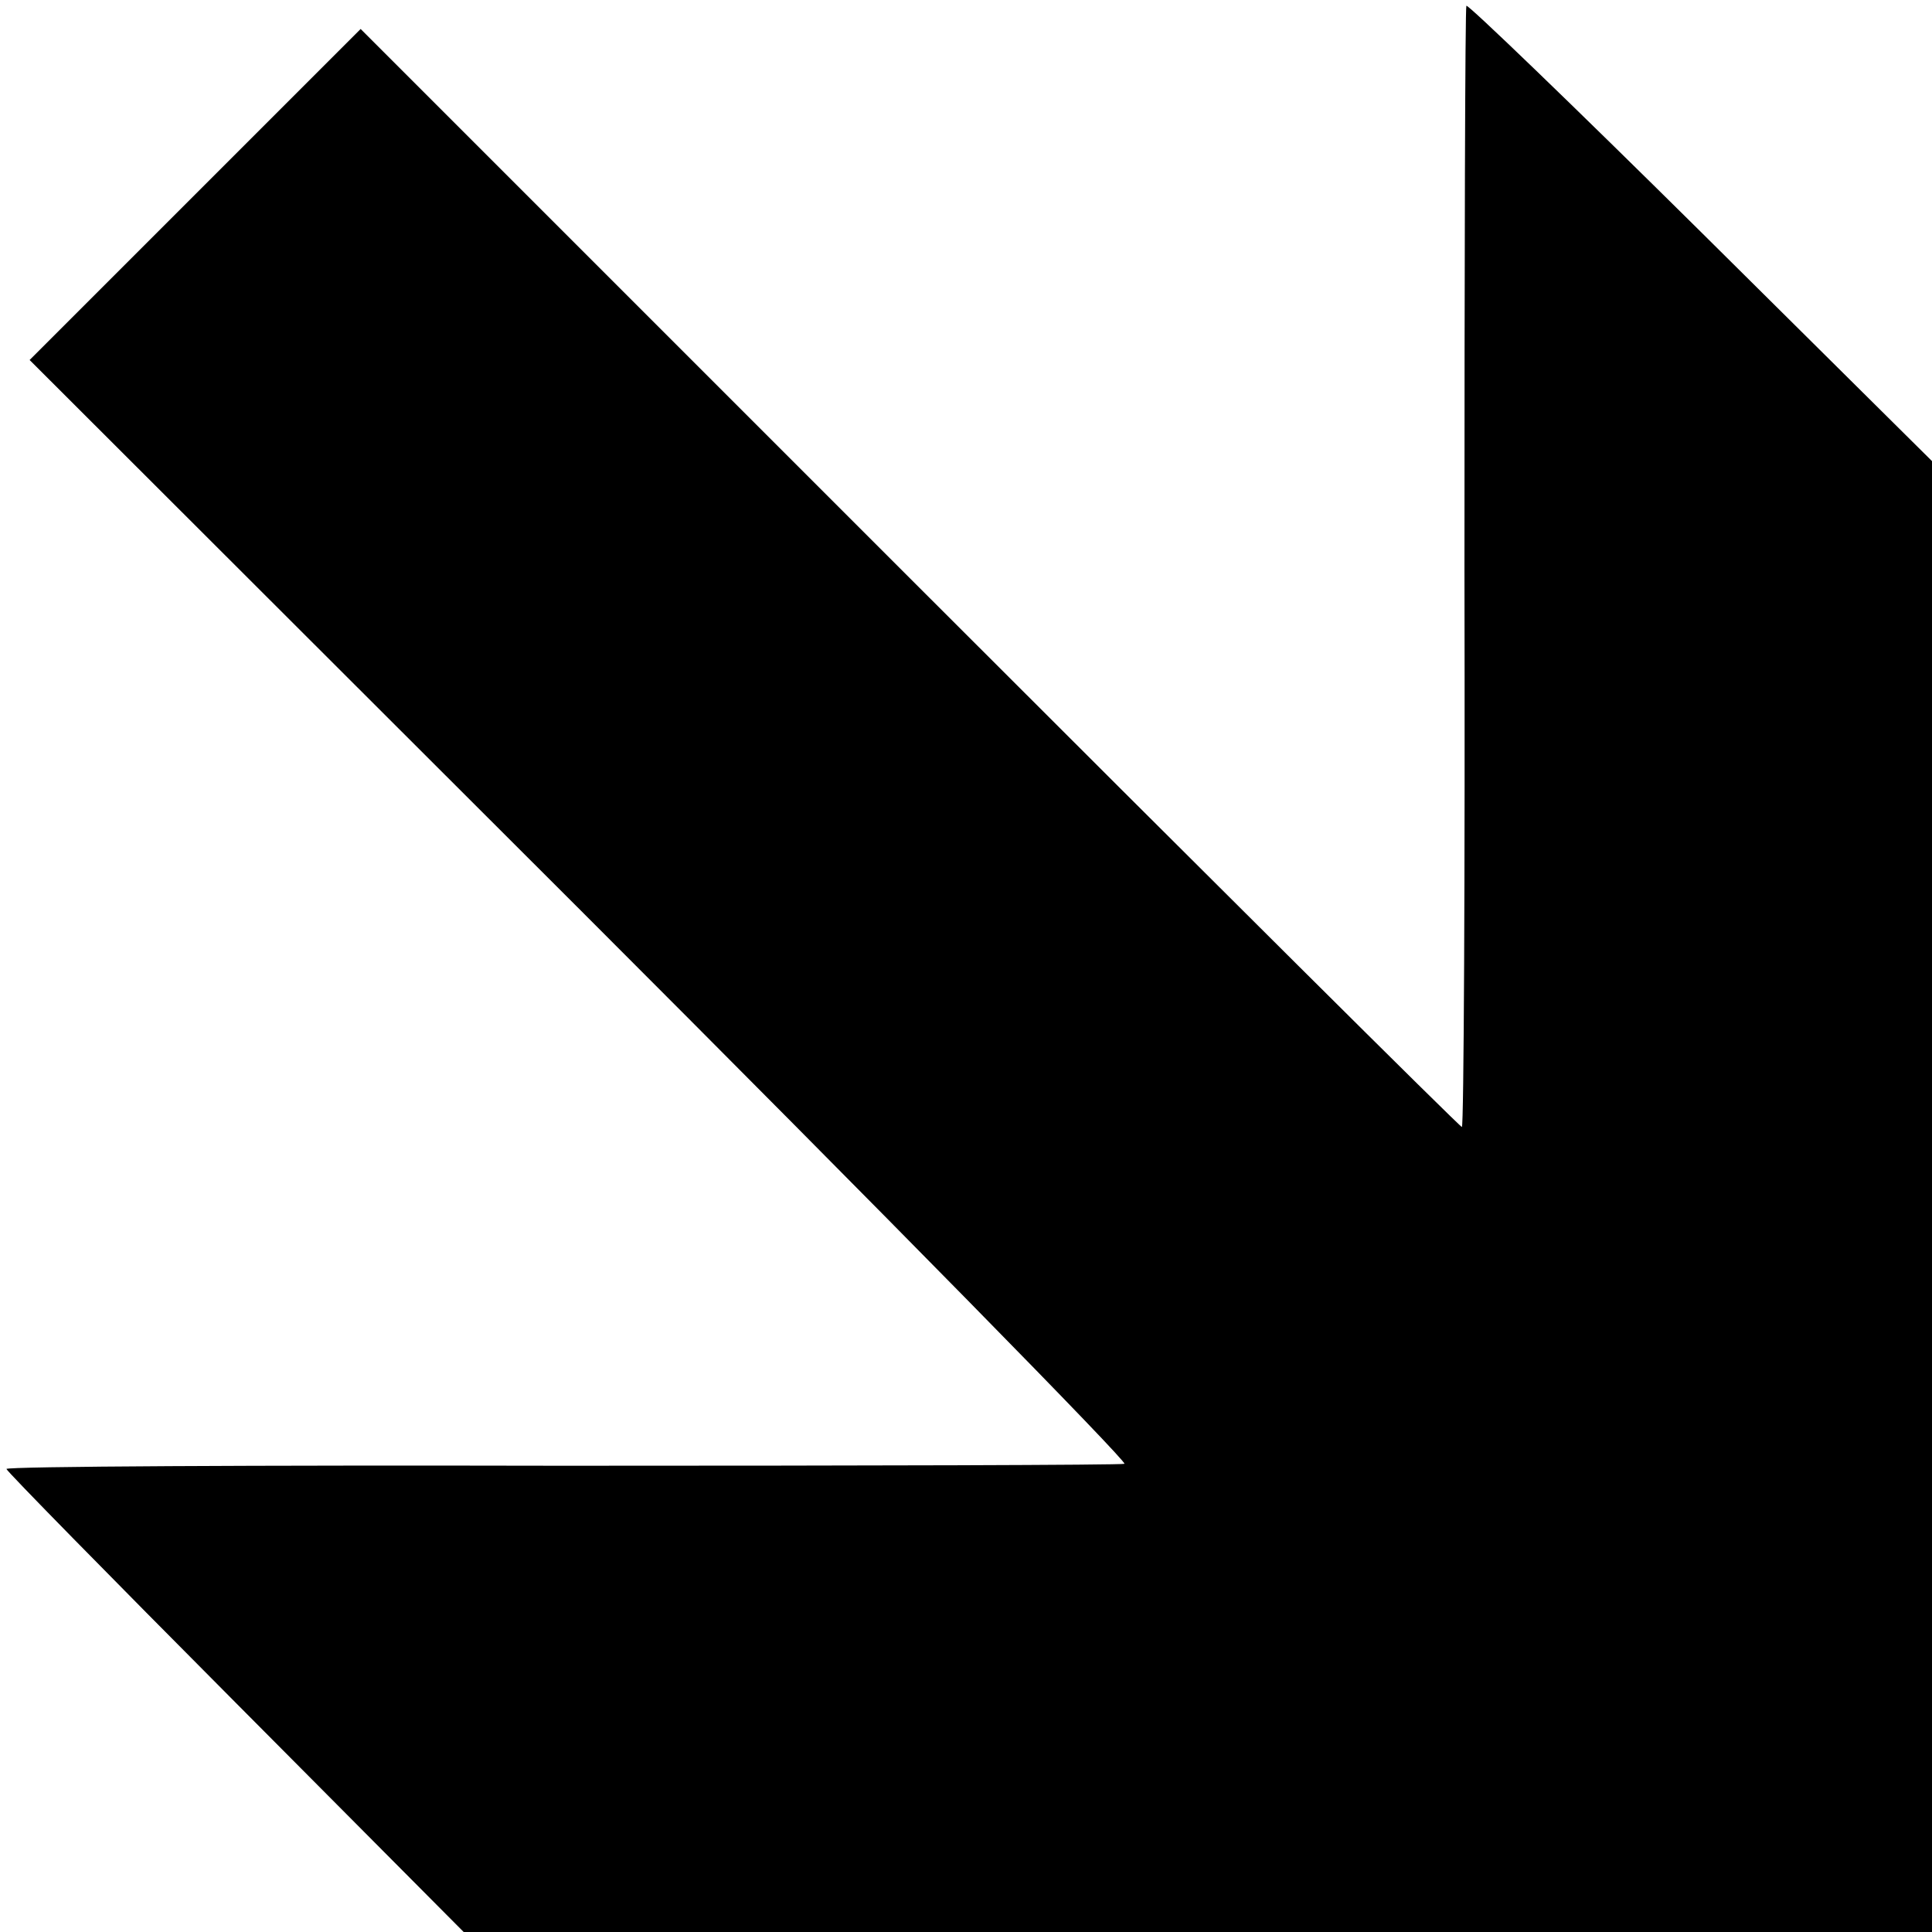
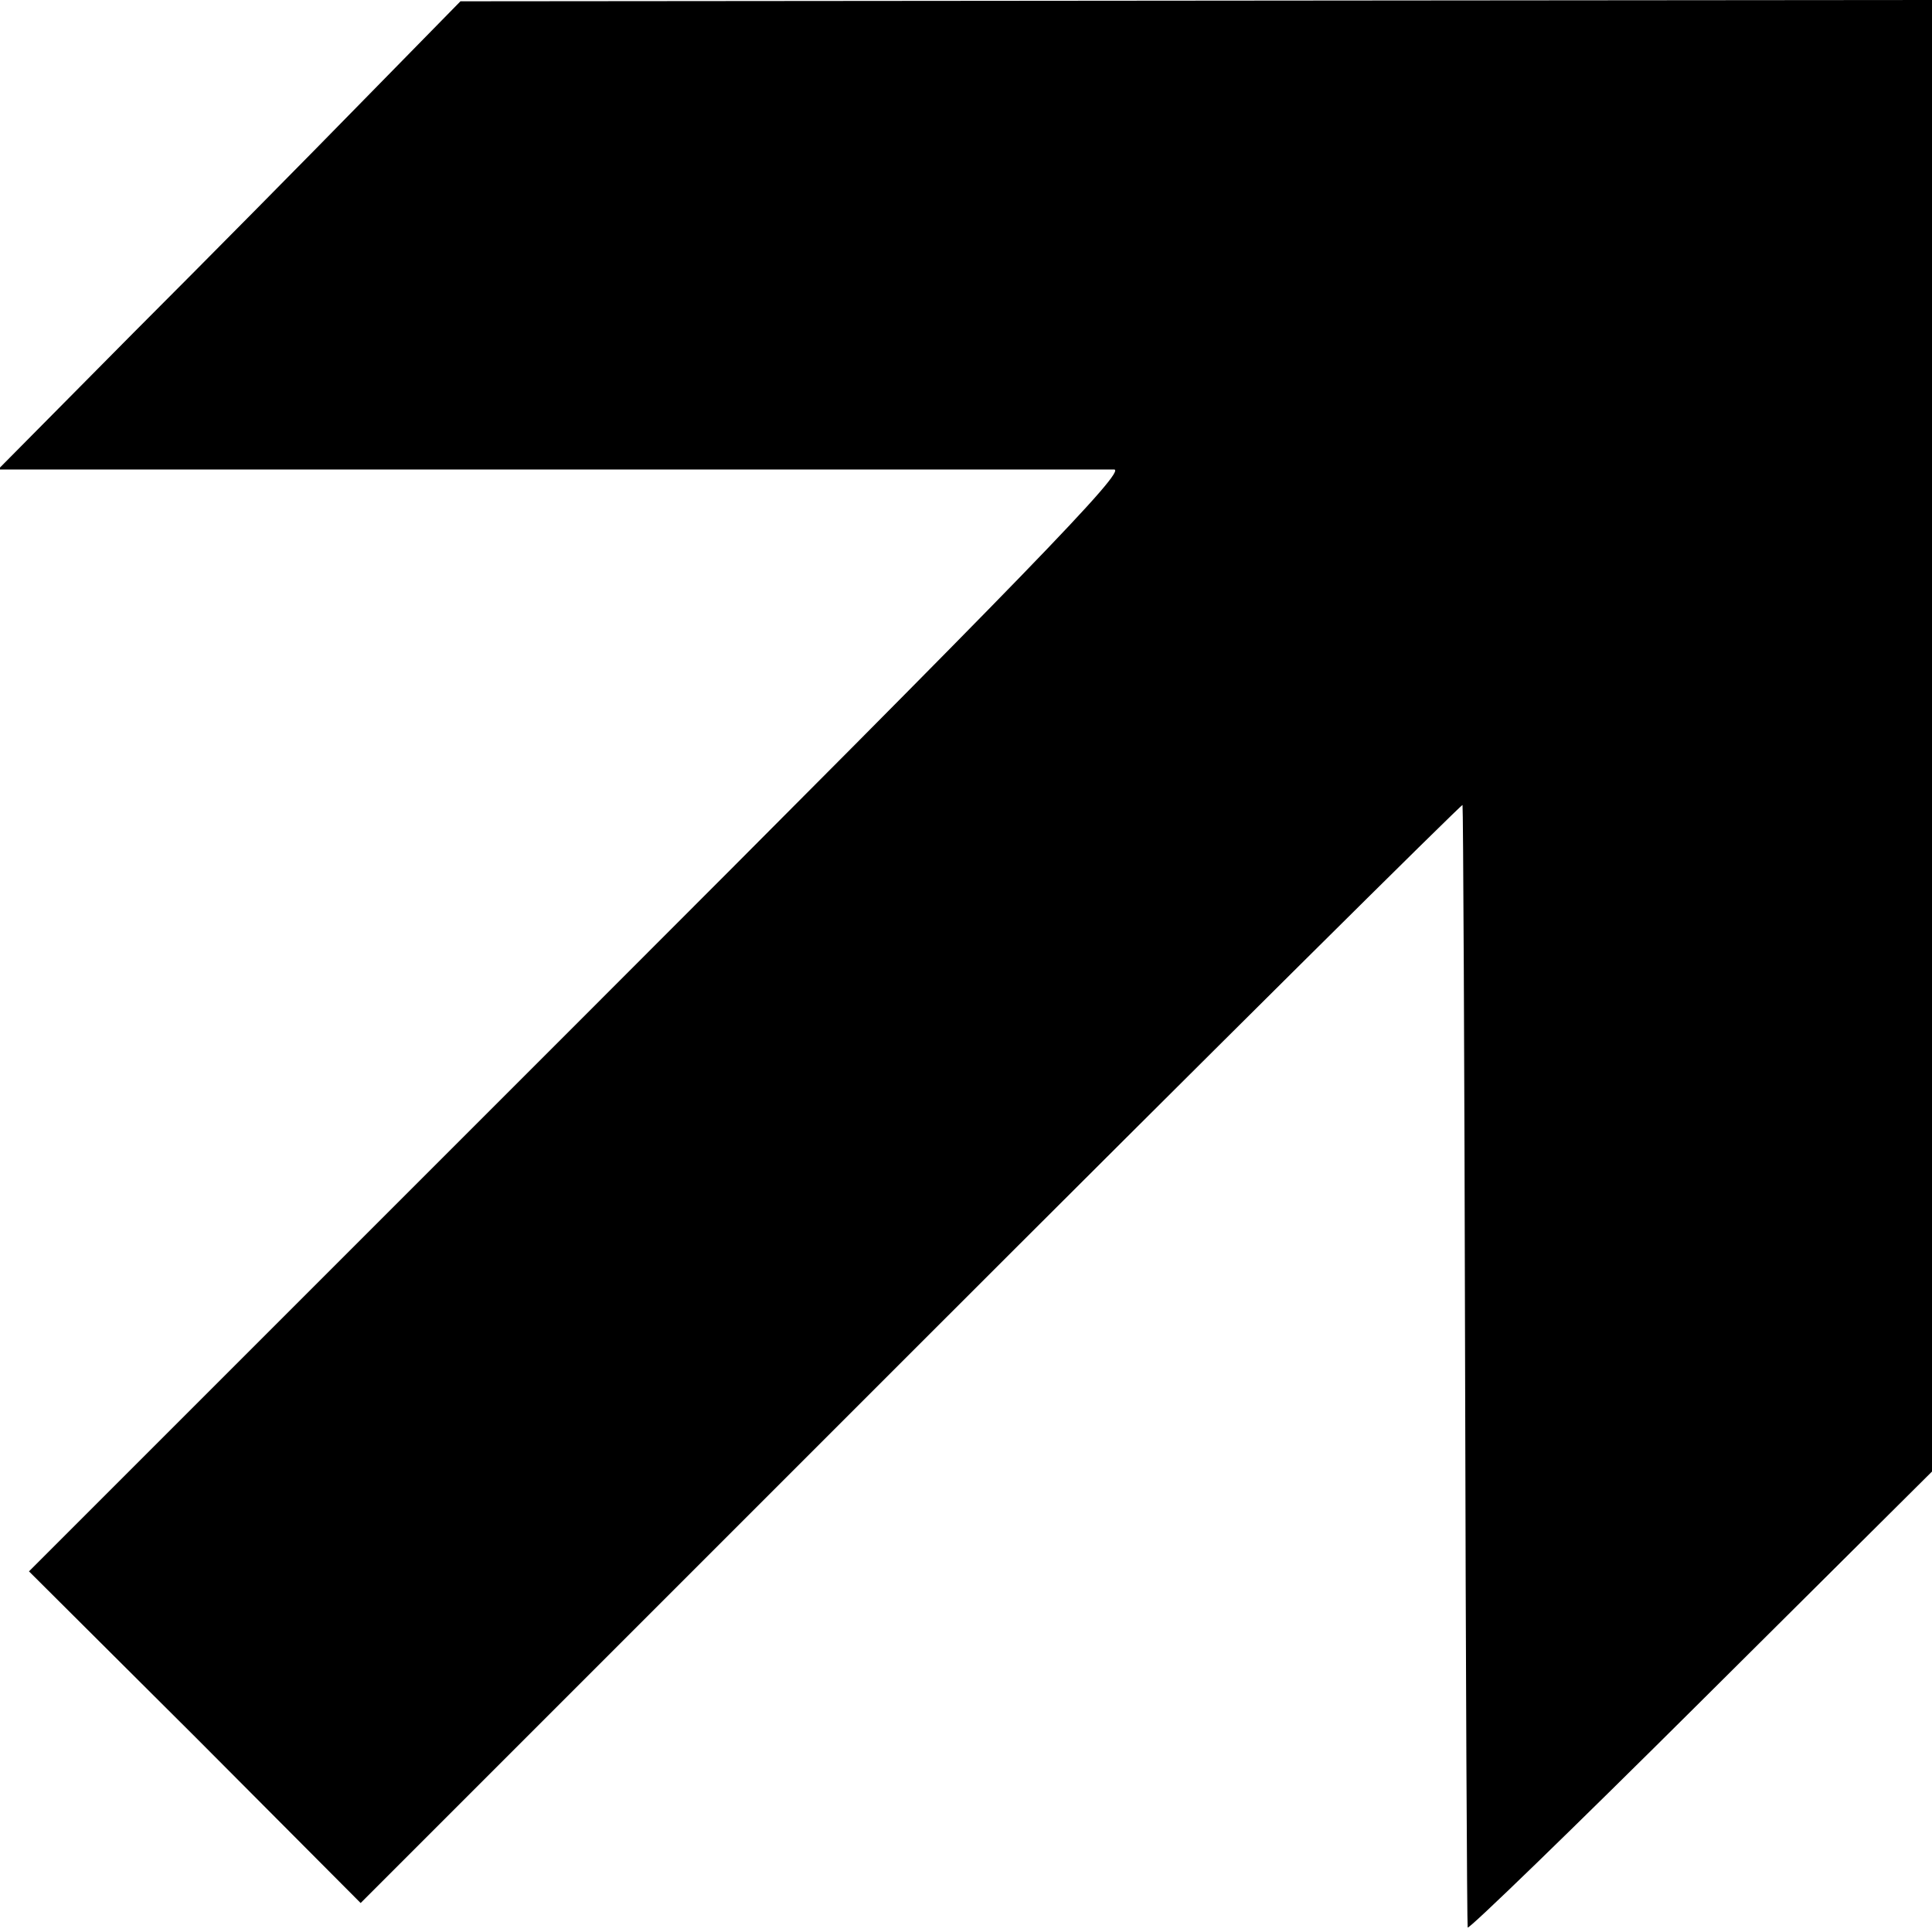
<svg xmlns="http://www.w3.org/2000/svg" version="1.0" width="300pt" height="300pt" viewBox="0 0 300 300" preserveAspectRatio="xMidYMid meet">
  <g transform="translate(0,300) scale(0.1,-0.1)" fill="#000000" stroke="none">
-     <path d="M2277 2991 c-2 -3 -3 -396 -3 -873 1 -478 -1 -868 -4 -868 -3 0 -389 384 -857 852 l-853 853 -257 -257 -257 -257 856 -855 c470 -470 850 -857 844 -859 -6 -2 -399 -3 -873 -3 -475 1 -863 -1 -863 -5 0 -3 160 -166 355 -362 l355 -357 1140 0 1140 0 0 1142 0 1142 -360 357 c-198 196 -362 354 -363 350z" />
+     <path d="M565 2845 c-82 -84 -244 -248 -359 -363 l-209 -211 854 0 c470 0 865 0 879 0 20 -1 -131 -157 -830 -856 l-855 -855 258 -257 257 -258 855 855 c470 470 856 853 856 850 1 -3 3 -394 4 -870 1 -476 3 -869 4 -873 0 -5 163 153 361 350 l360 358 0 1143 0 1142 -1142 -1 -1143 -1 -150 -153z" />
  </g>
</svg>
